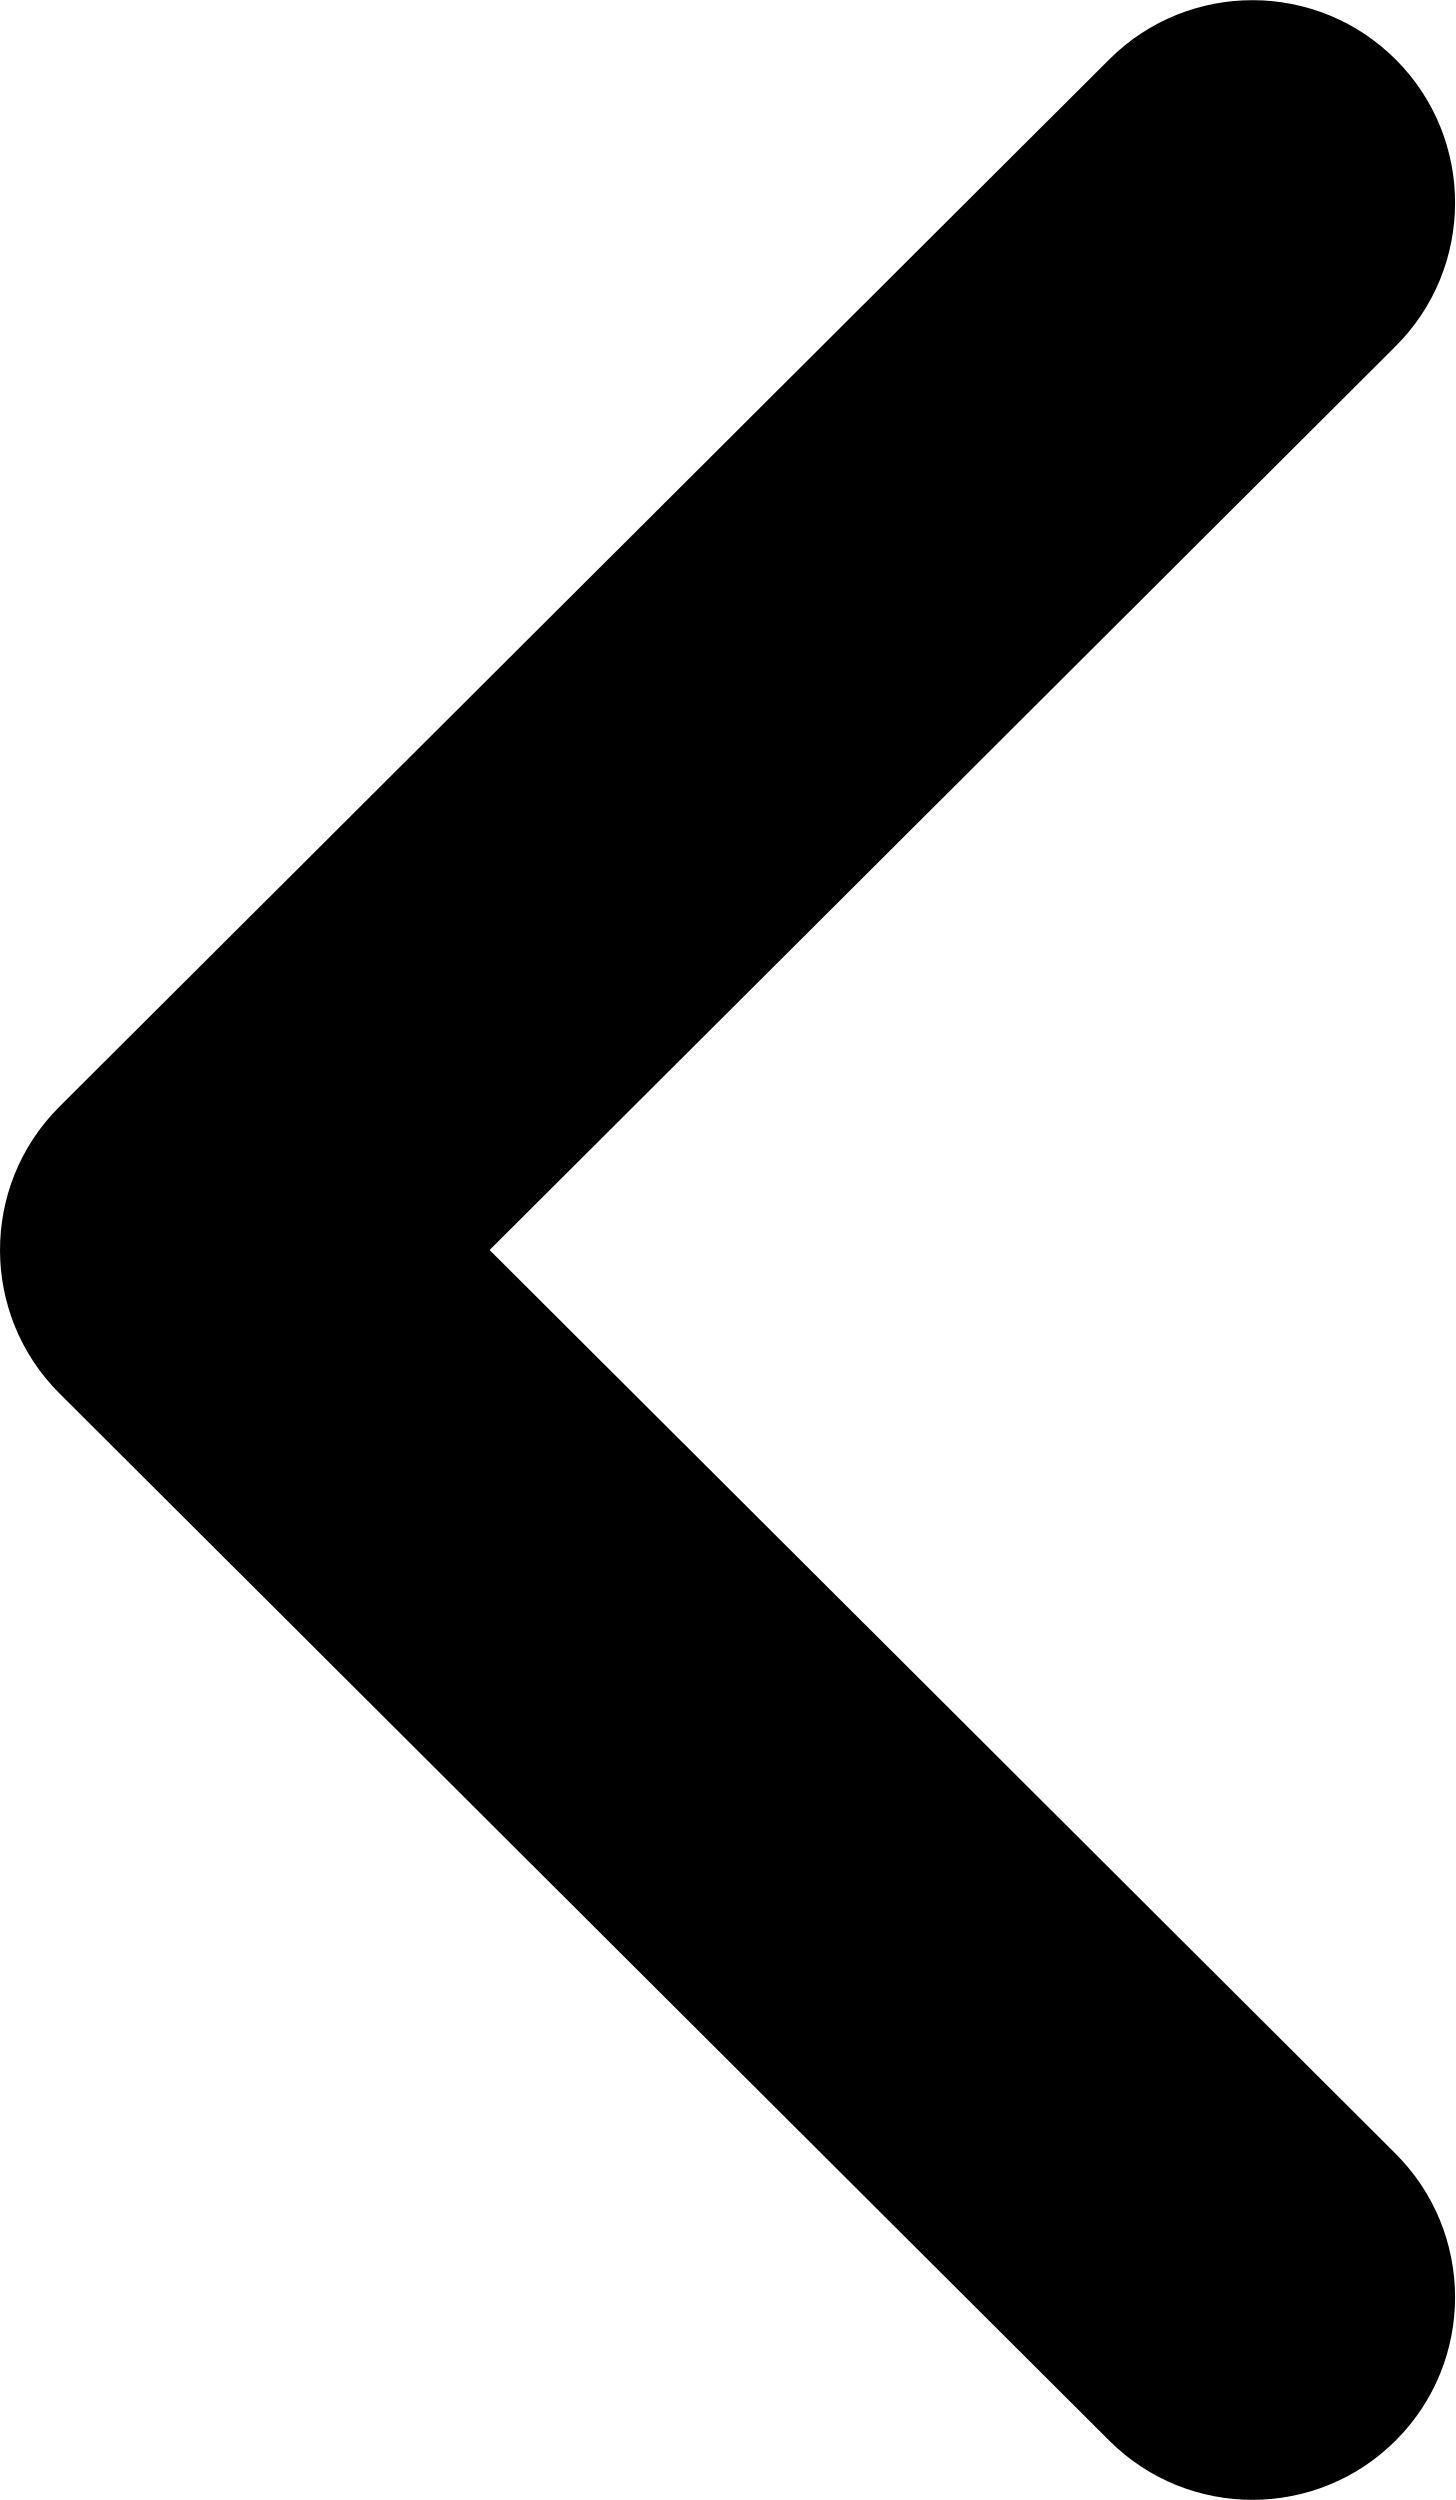
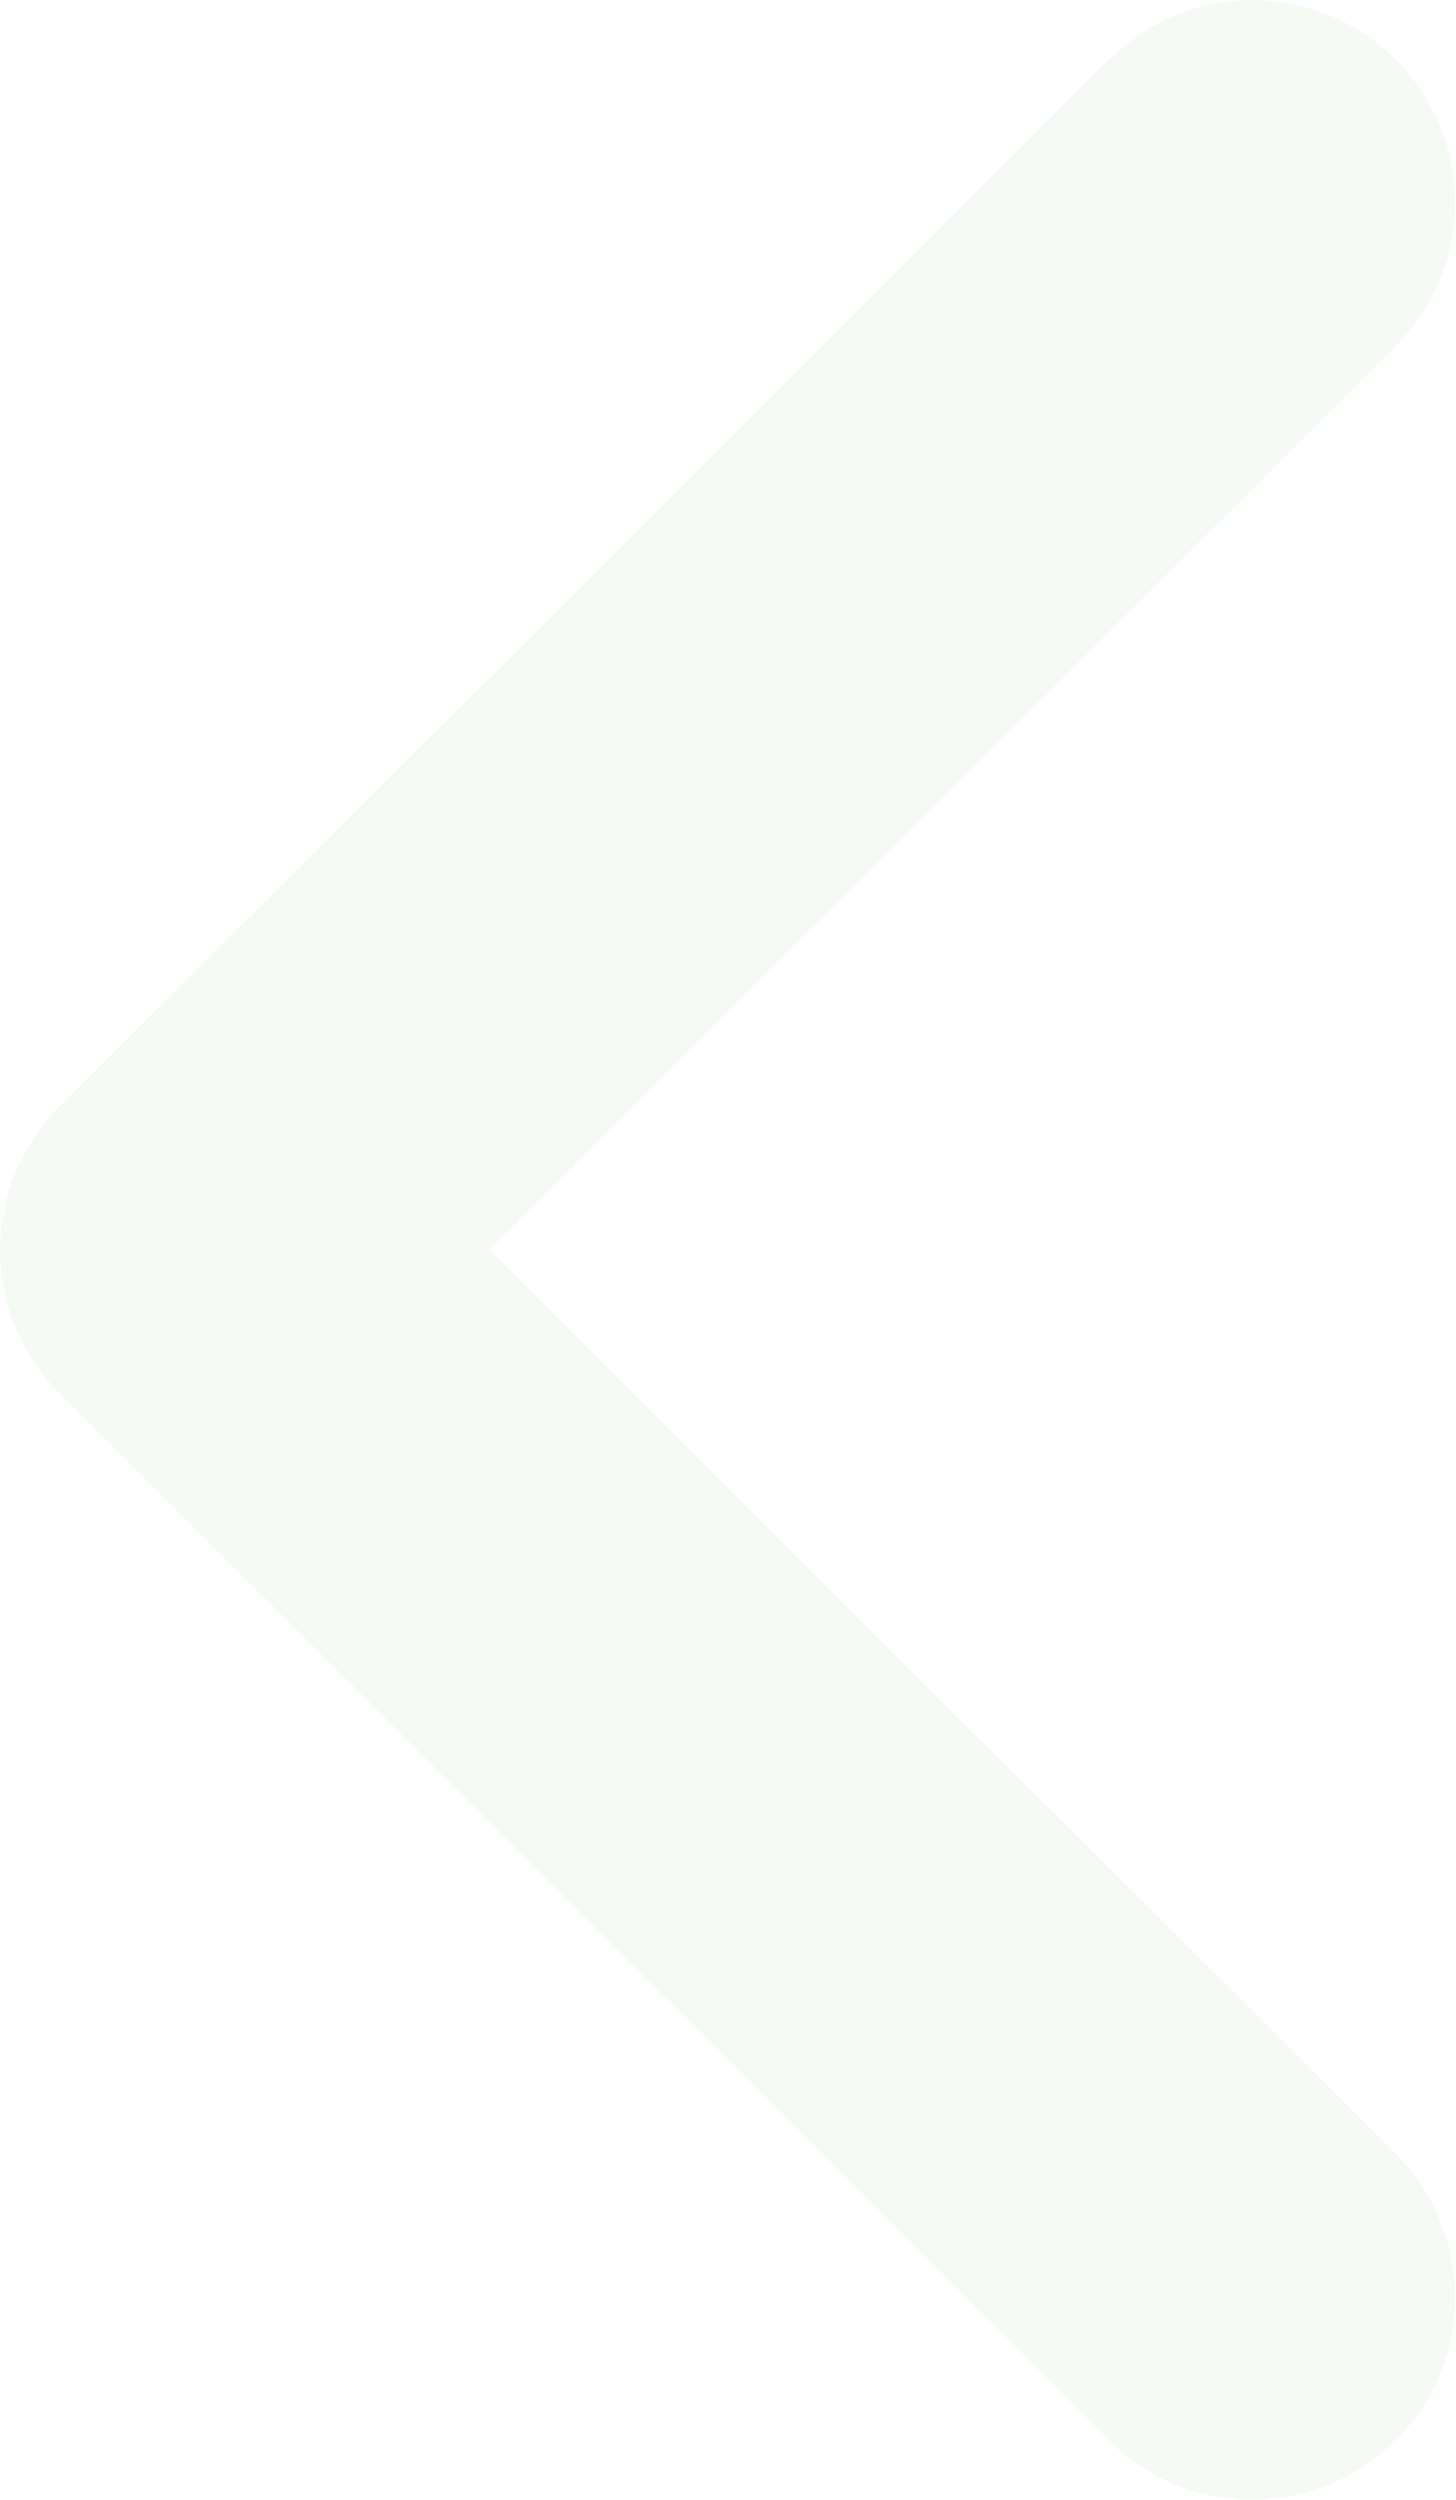
<svg xmlns="http://www.w3.org/2000/svg" xml:space="preserve" width="298" height="512" shape-rendering="geometricPrecision" text-rendering="geometricPrecision" image-rendering="optimizeQuality" fill-rule="evenodd" clip-rule="evenodd" viewBox="0 0 298 511.93">
-   <path fill-rule="nonzero" d="M285.77 441c16.24 16.17 16.32 42.46.15 58.7-16.16 16.24-42.45 16.32-58.69.16l-215-214.47c-16.24-16.16-16.32-42.45-.15-58.69L227.23 12.08c16.24-16.17 42.53-16.09 58.69.15 16.17 16.24 16.09 42.54-.15 58.7l-185.5 185.04L285.77 441z" />
+   <path fill="#F6FAF5" fill-rule="nonzero" d="M285.77 441c16.24 16.17 16.32 42.46.15 58.7-16.16 16.24-42.45 16.32-58.69.16l-215-214.47c-16.24-16.16-16.32-42.45-.15-58.69L227.23 12.08c16.24-16.17 42.53-16.09 58.69.15 16.17 16.24 16.09 42.54-.15 58.7l-185.5 185.04L285.77 441z" />
</svg>
